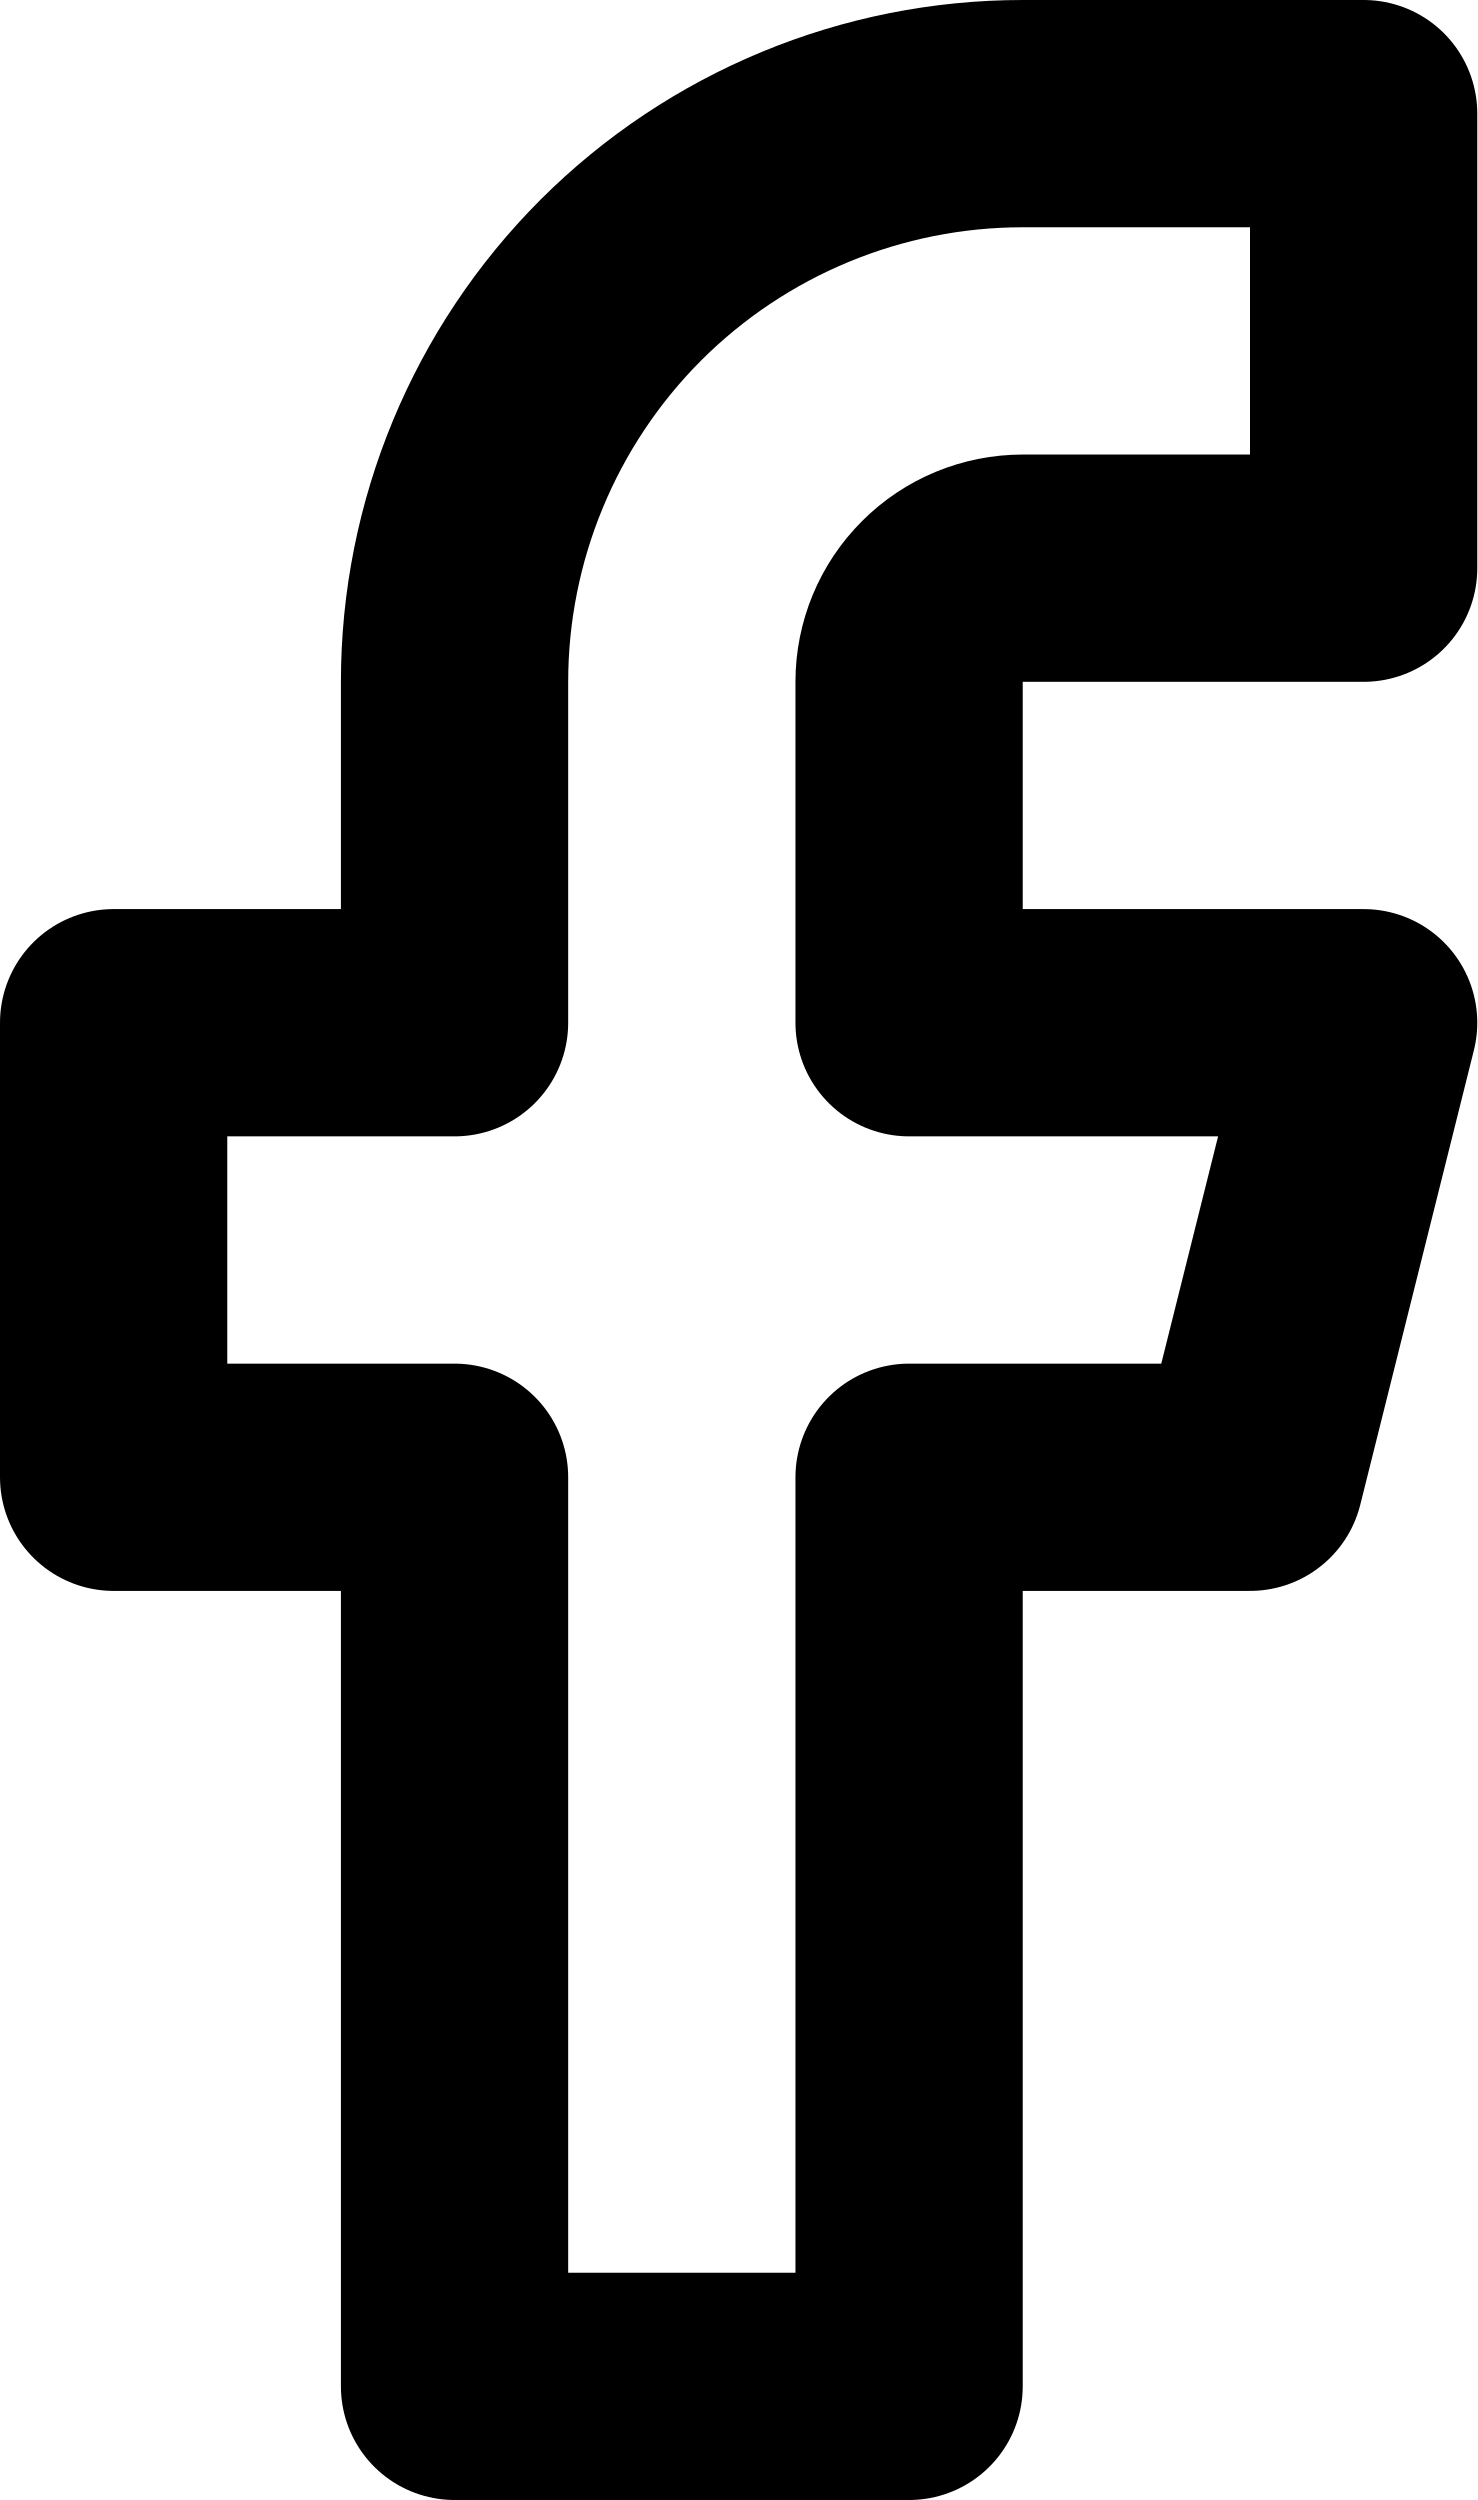
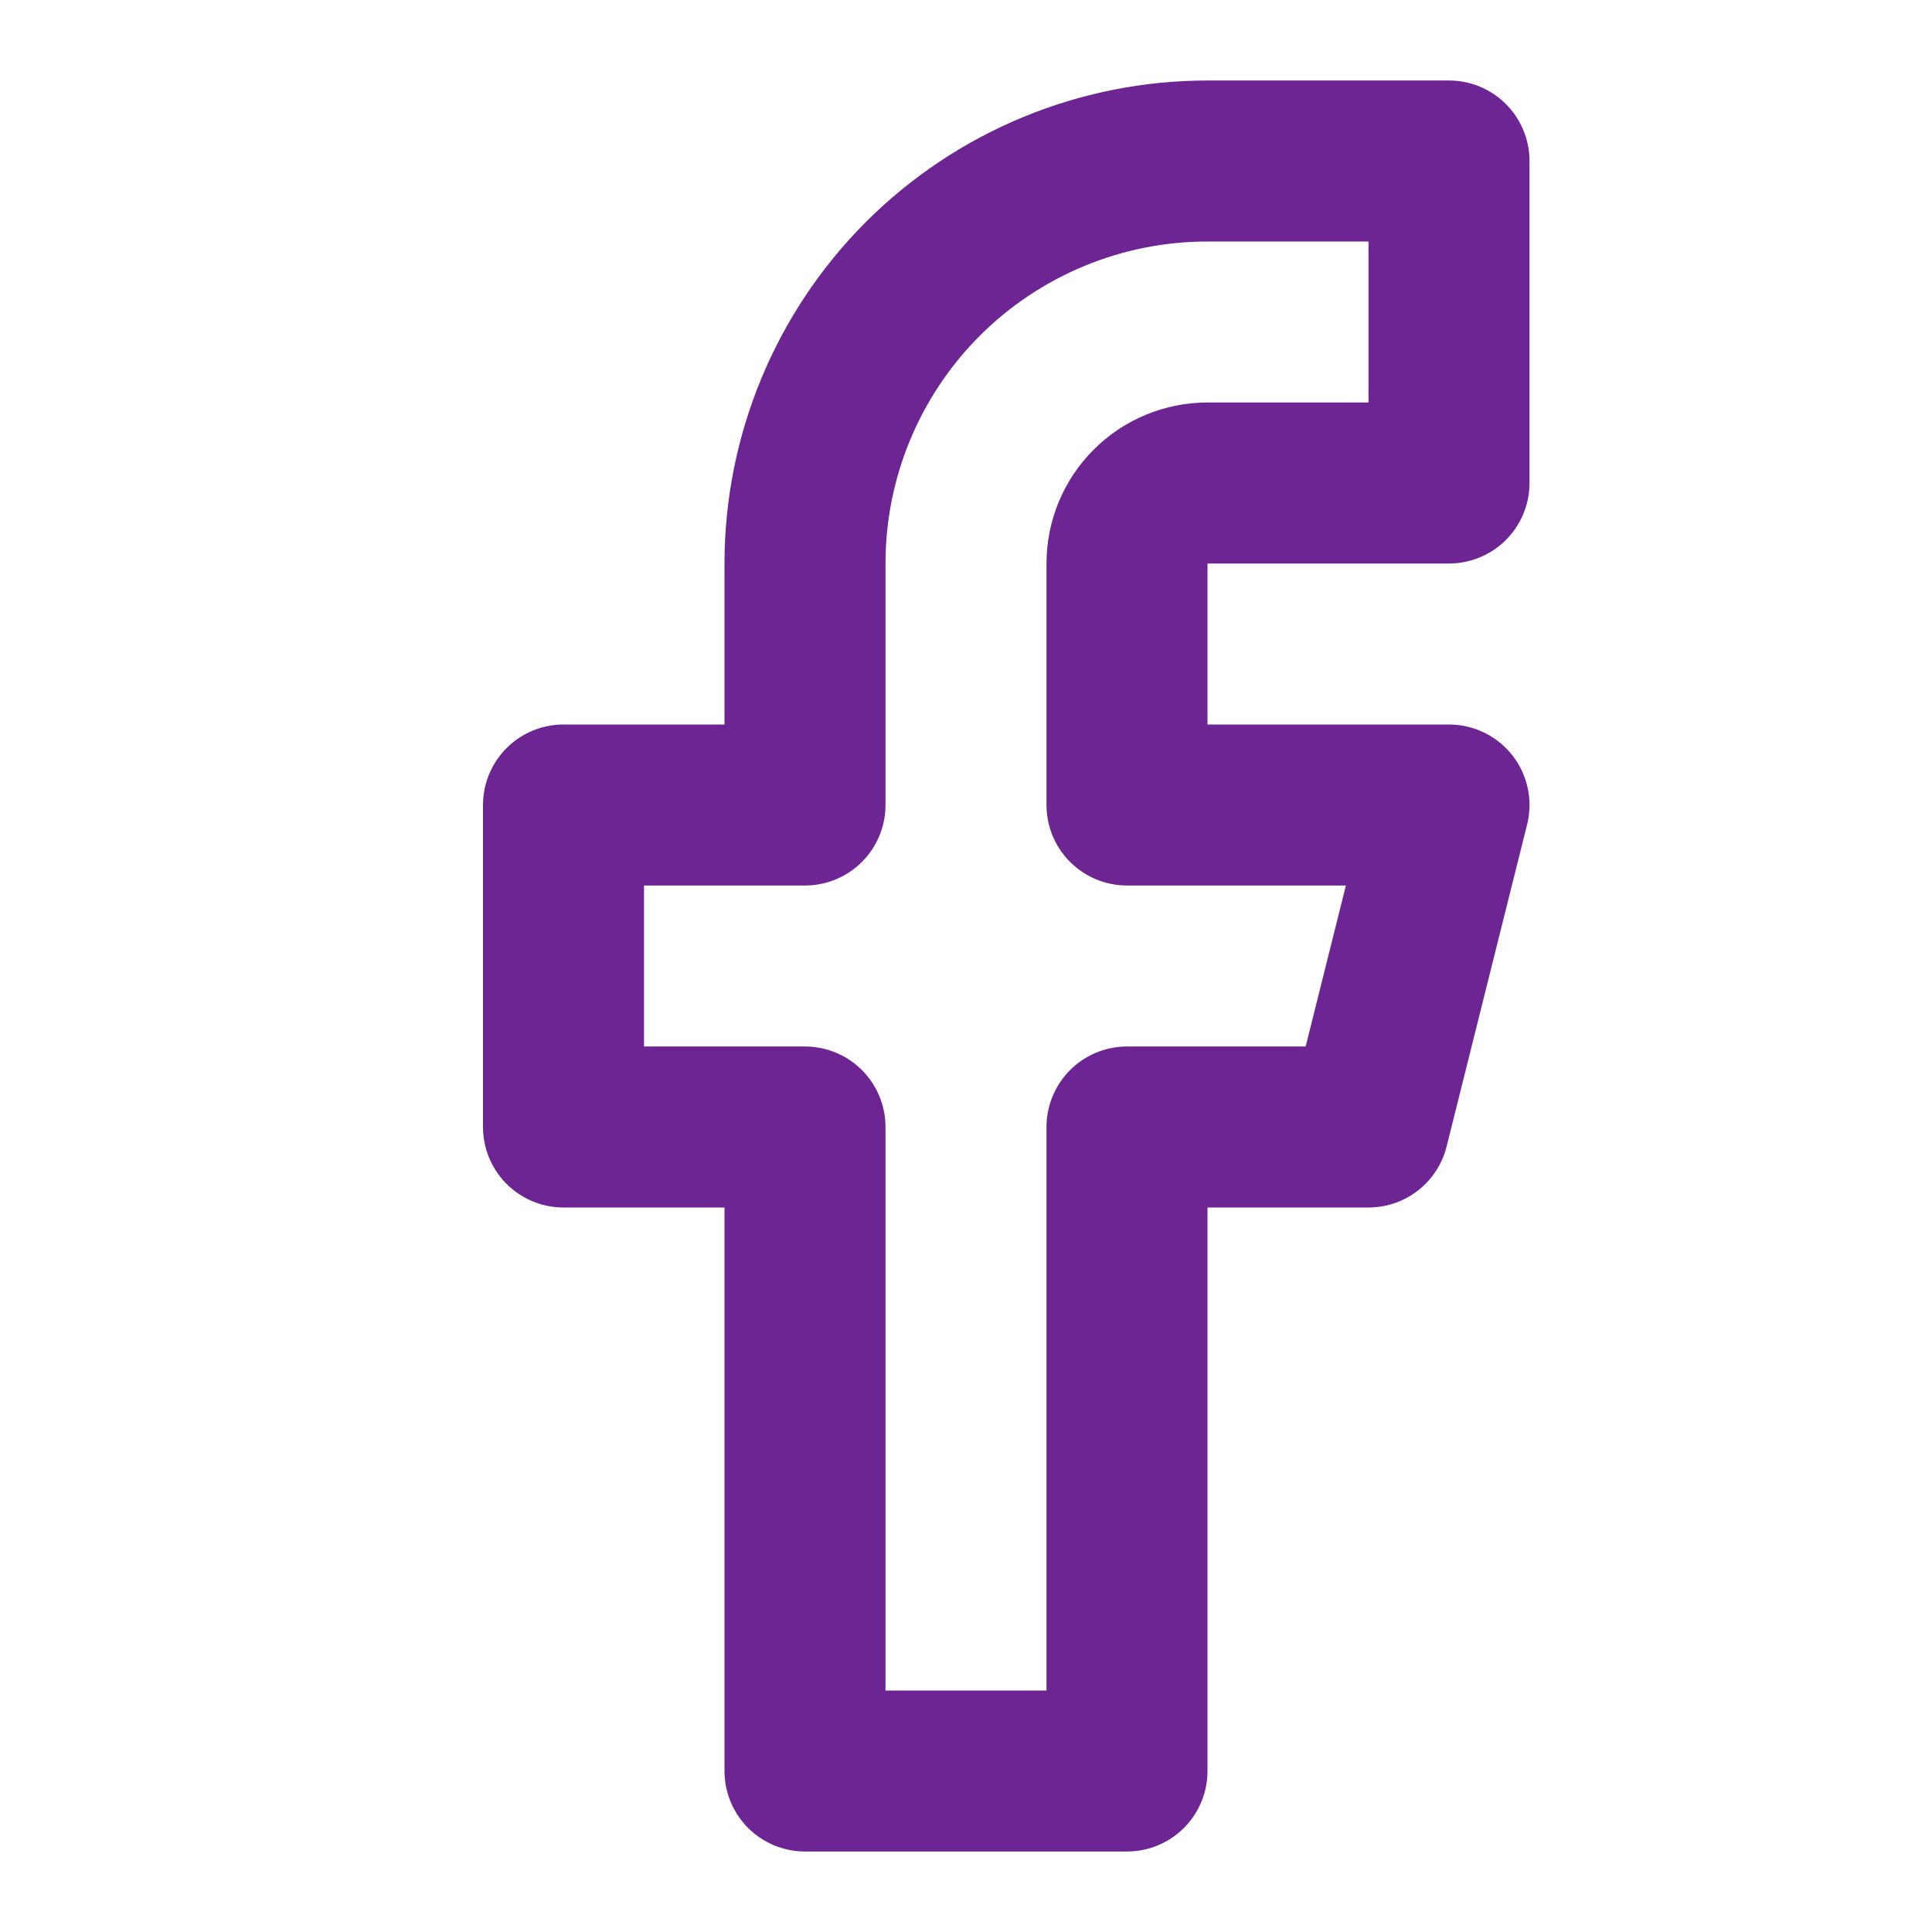
- <svg xmlns="http://www.w3.org/2000/svg" width="13" height="22" viewBox="0 0 13 22" fill="none">
-   <path d="M12 1H9C7.674 1 6.402 1.527 5.464 2.464C4.527 3.402 4 4.674 4 6V9H1V13H4V21H8V13H11L12 9H8V6C8 5.735 8.105 5.48 8.293 5.293C8.48 5.105 8.735 5 9 5H12V1Z" stroke="black" stroke-width="2" stroke-linecap="round" stroke-linejoin="round" />
+ <svg xmlns="http://www.w3.org/2000/svg" width="24" height="24" viewBox="0 0 24 24" fill="none">
+   <path d="M18 2H15C13.674 2 12.402 2.527 11.464 3.464C10.527 4.402 10 5.674 10 7V10H7V14H10V22H14V14H17L18 10H14V7C14 6.735 14.105 6.48 14.293 6.293C14.48 6.105 14.735 6 15 6H18V2Z" stroke="#6E2594" stroke-width="2" stroke-linecap="round" stroke-linejoin="round" />
</svg>
